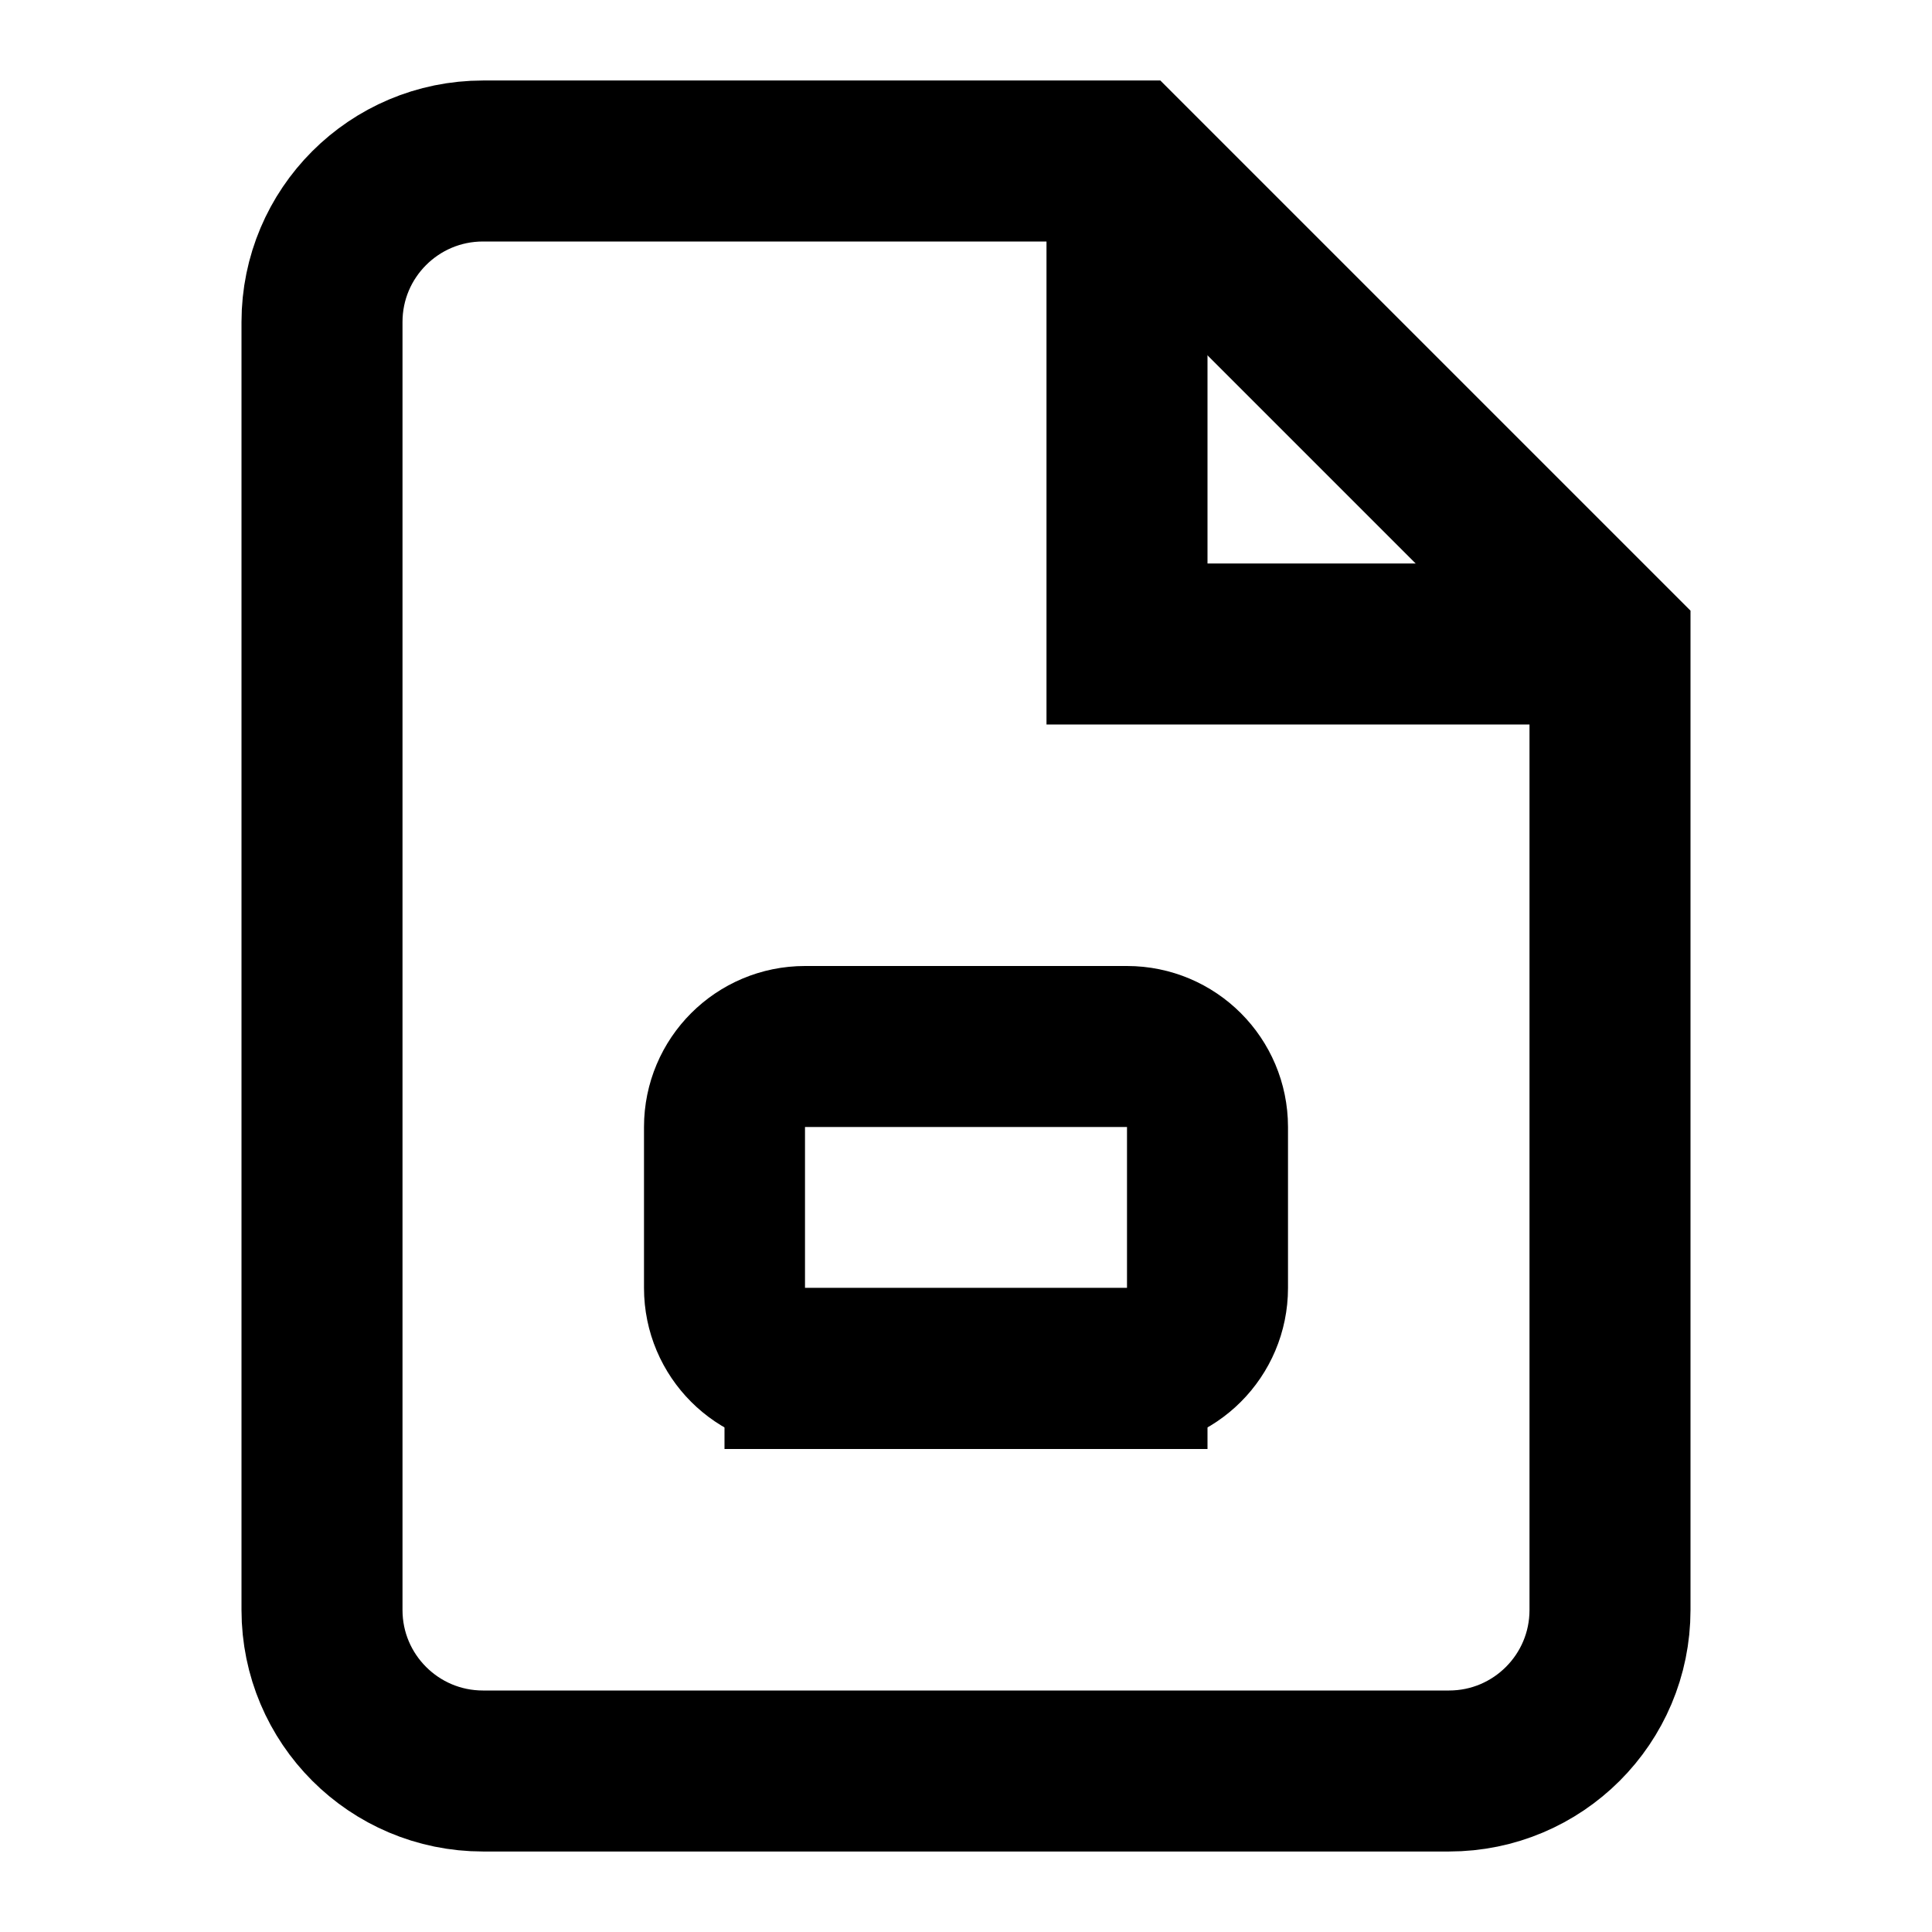
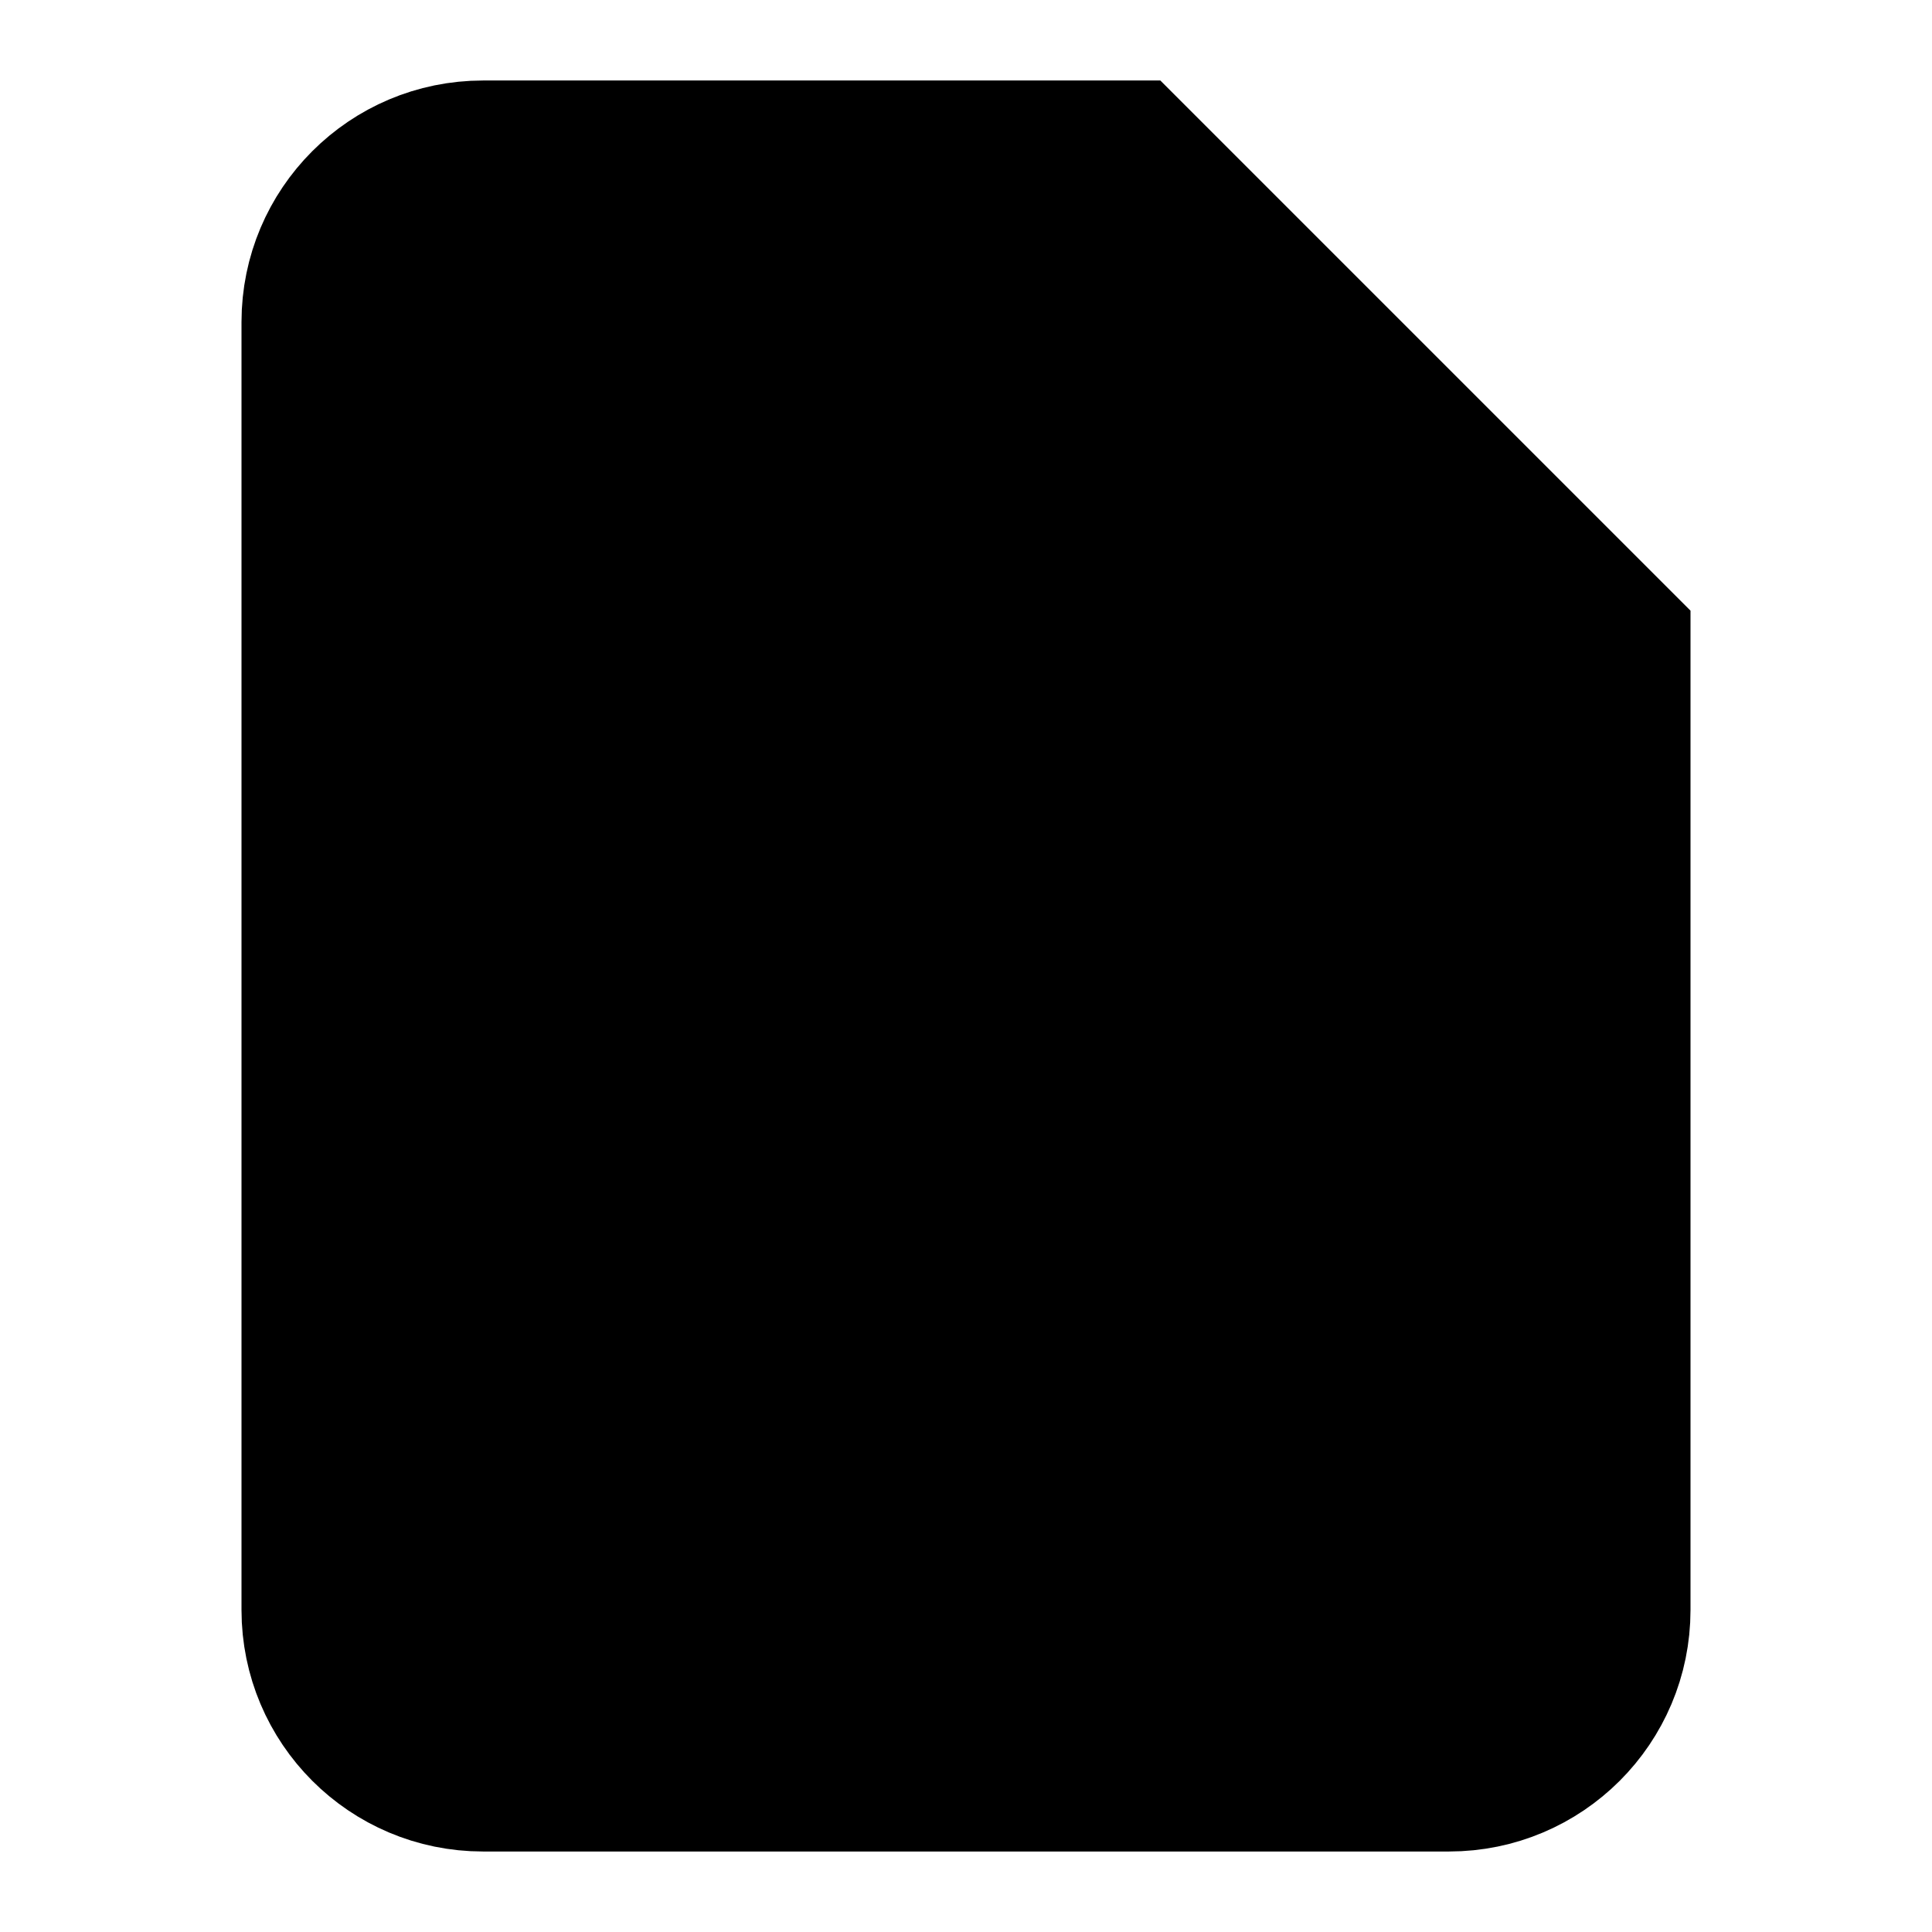
- <svg xmlns="http://www.w3.org/2000/svg" width="20" height="20" fill="none" viewBox="0 0 24 24" stroke="currentColor" stroke-width="2">
+ <svg xmlns="http://www.w3.org/2000/svg" width="20" height="20" fill="currentColor" viewBox="0 0 24 24" stroke="currentColor" stroke-width="2">
  <path d="M14 2H6a2 2 0 0 0-2 2v16a2 2 0 0 0 2 2h12a2 2 0 0 0 2-2V8z" />
  <polyline points="14 2 14 8 20 8" />
  <rect x="9" y="13" width="6" height="4" rx="1" />
  <line x1="9" y1="17" x2="15" y2="17" />
</svg>
